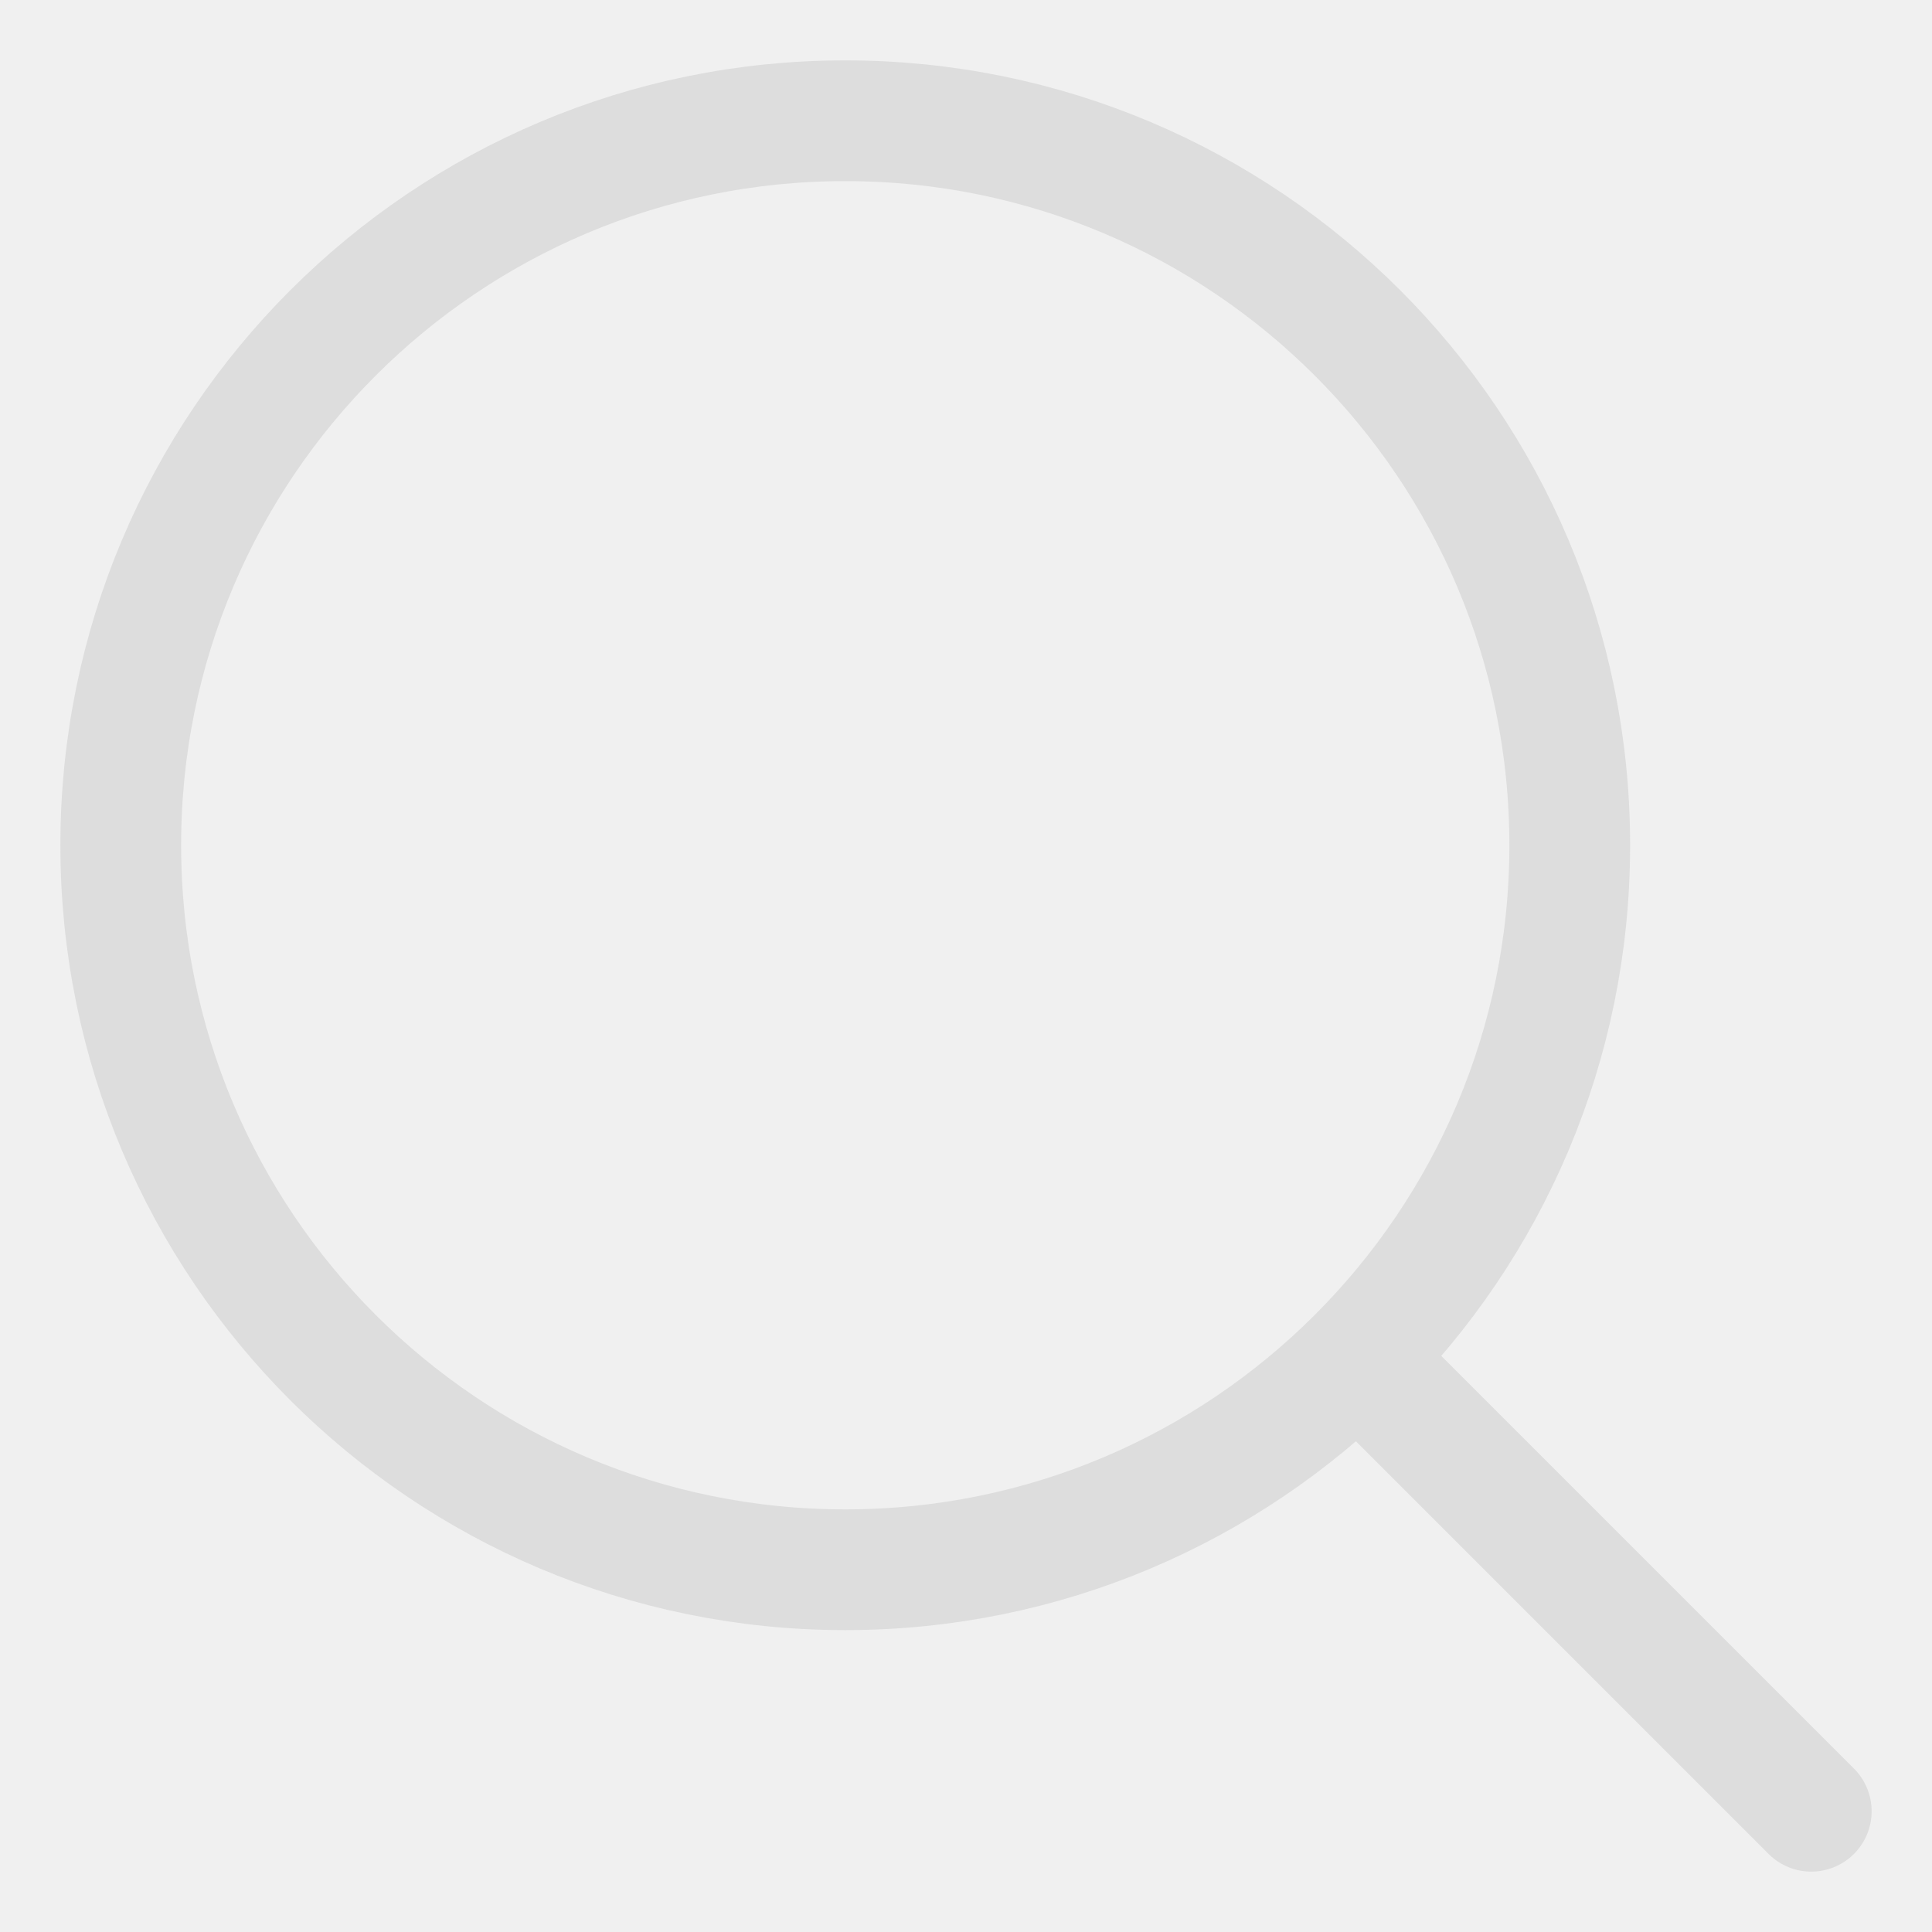
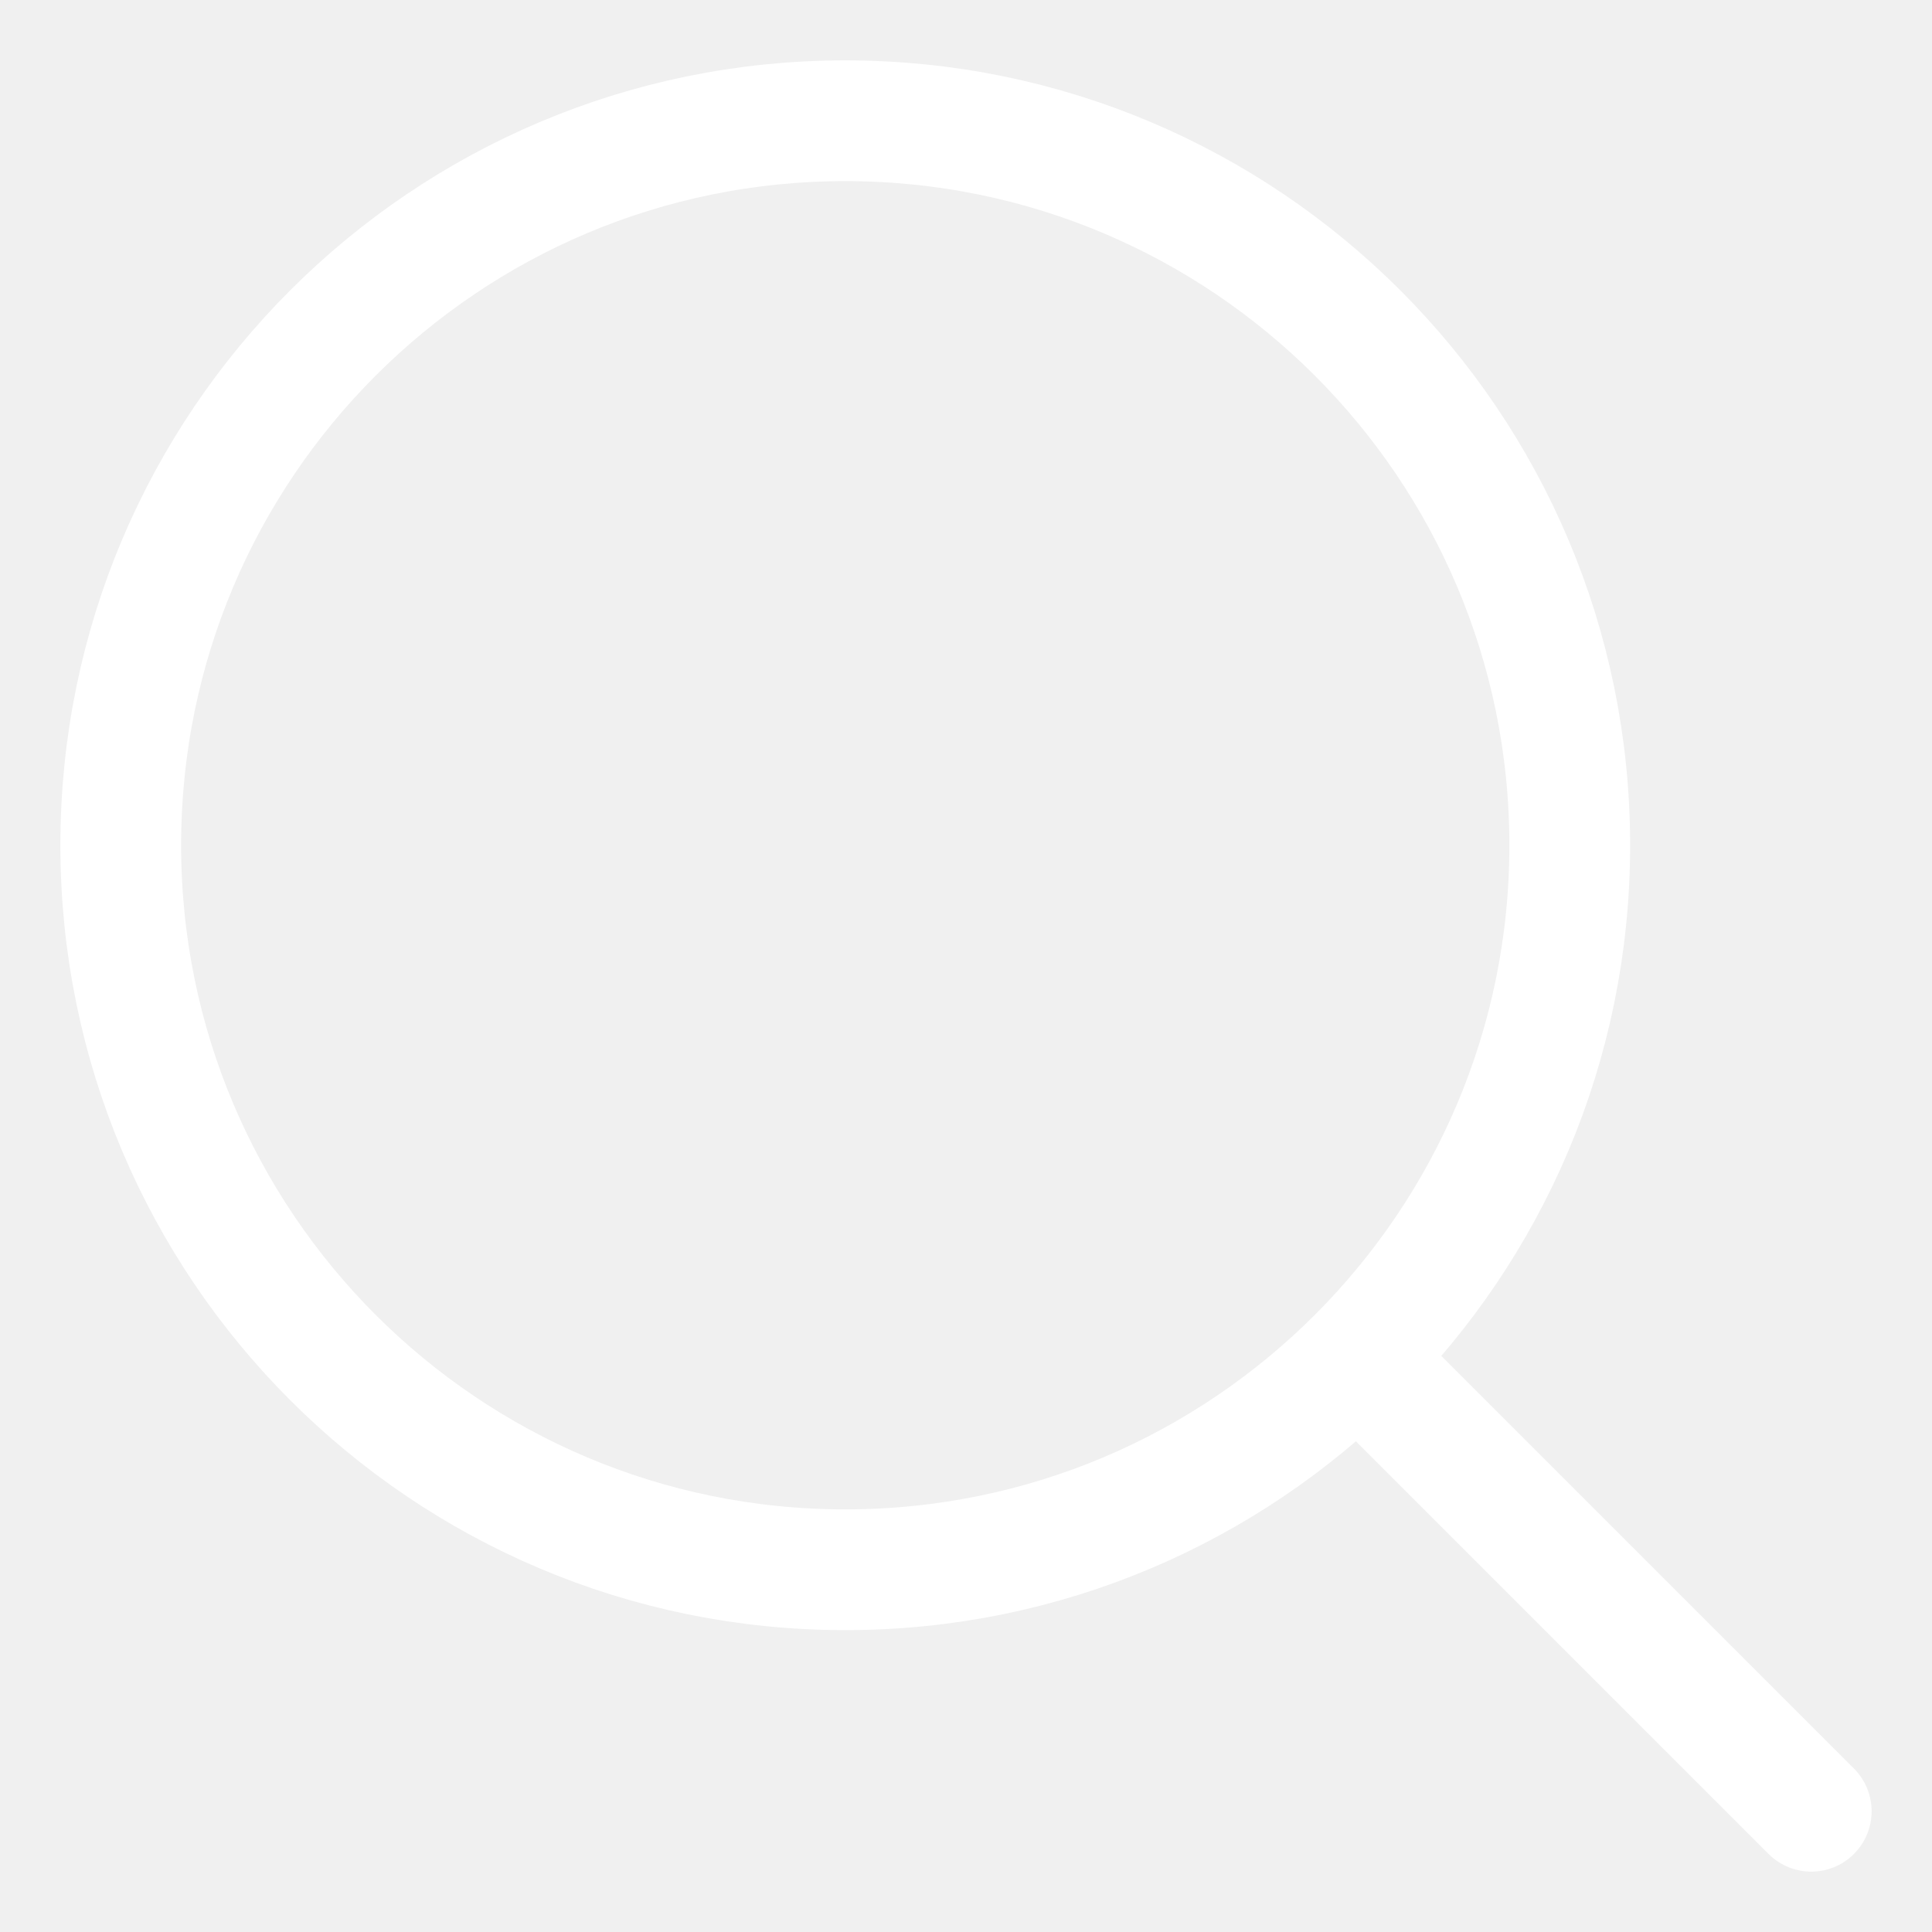
- <svg xmlns="http://www.w3.org/2000/svg" id="i-search" width="32" height="32" fill="none" stroke="#ddd" stroke-linecap="round" stroke-linejoin="round" stroke-width="2" viewBox="0 0 32 32">
+ <svg xmlns="http://www.w3.org/2000/svg" id="i-search" viewBox="0 0 32 32" width="25" height="25" fill="none" stroke="#fff" stroke-linecap="round" stroke-linejoin="round" stroke-width="2">
  <circle cx="14" cy="14" r="12" />
  <path d="M23 23 L30 30" />
</svg>
